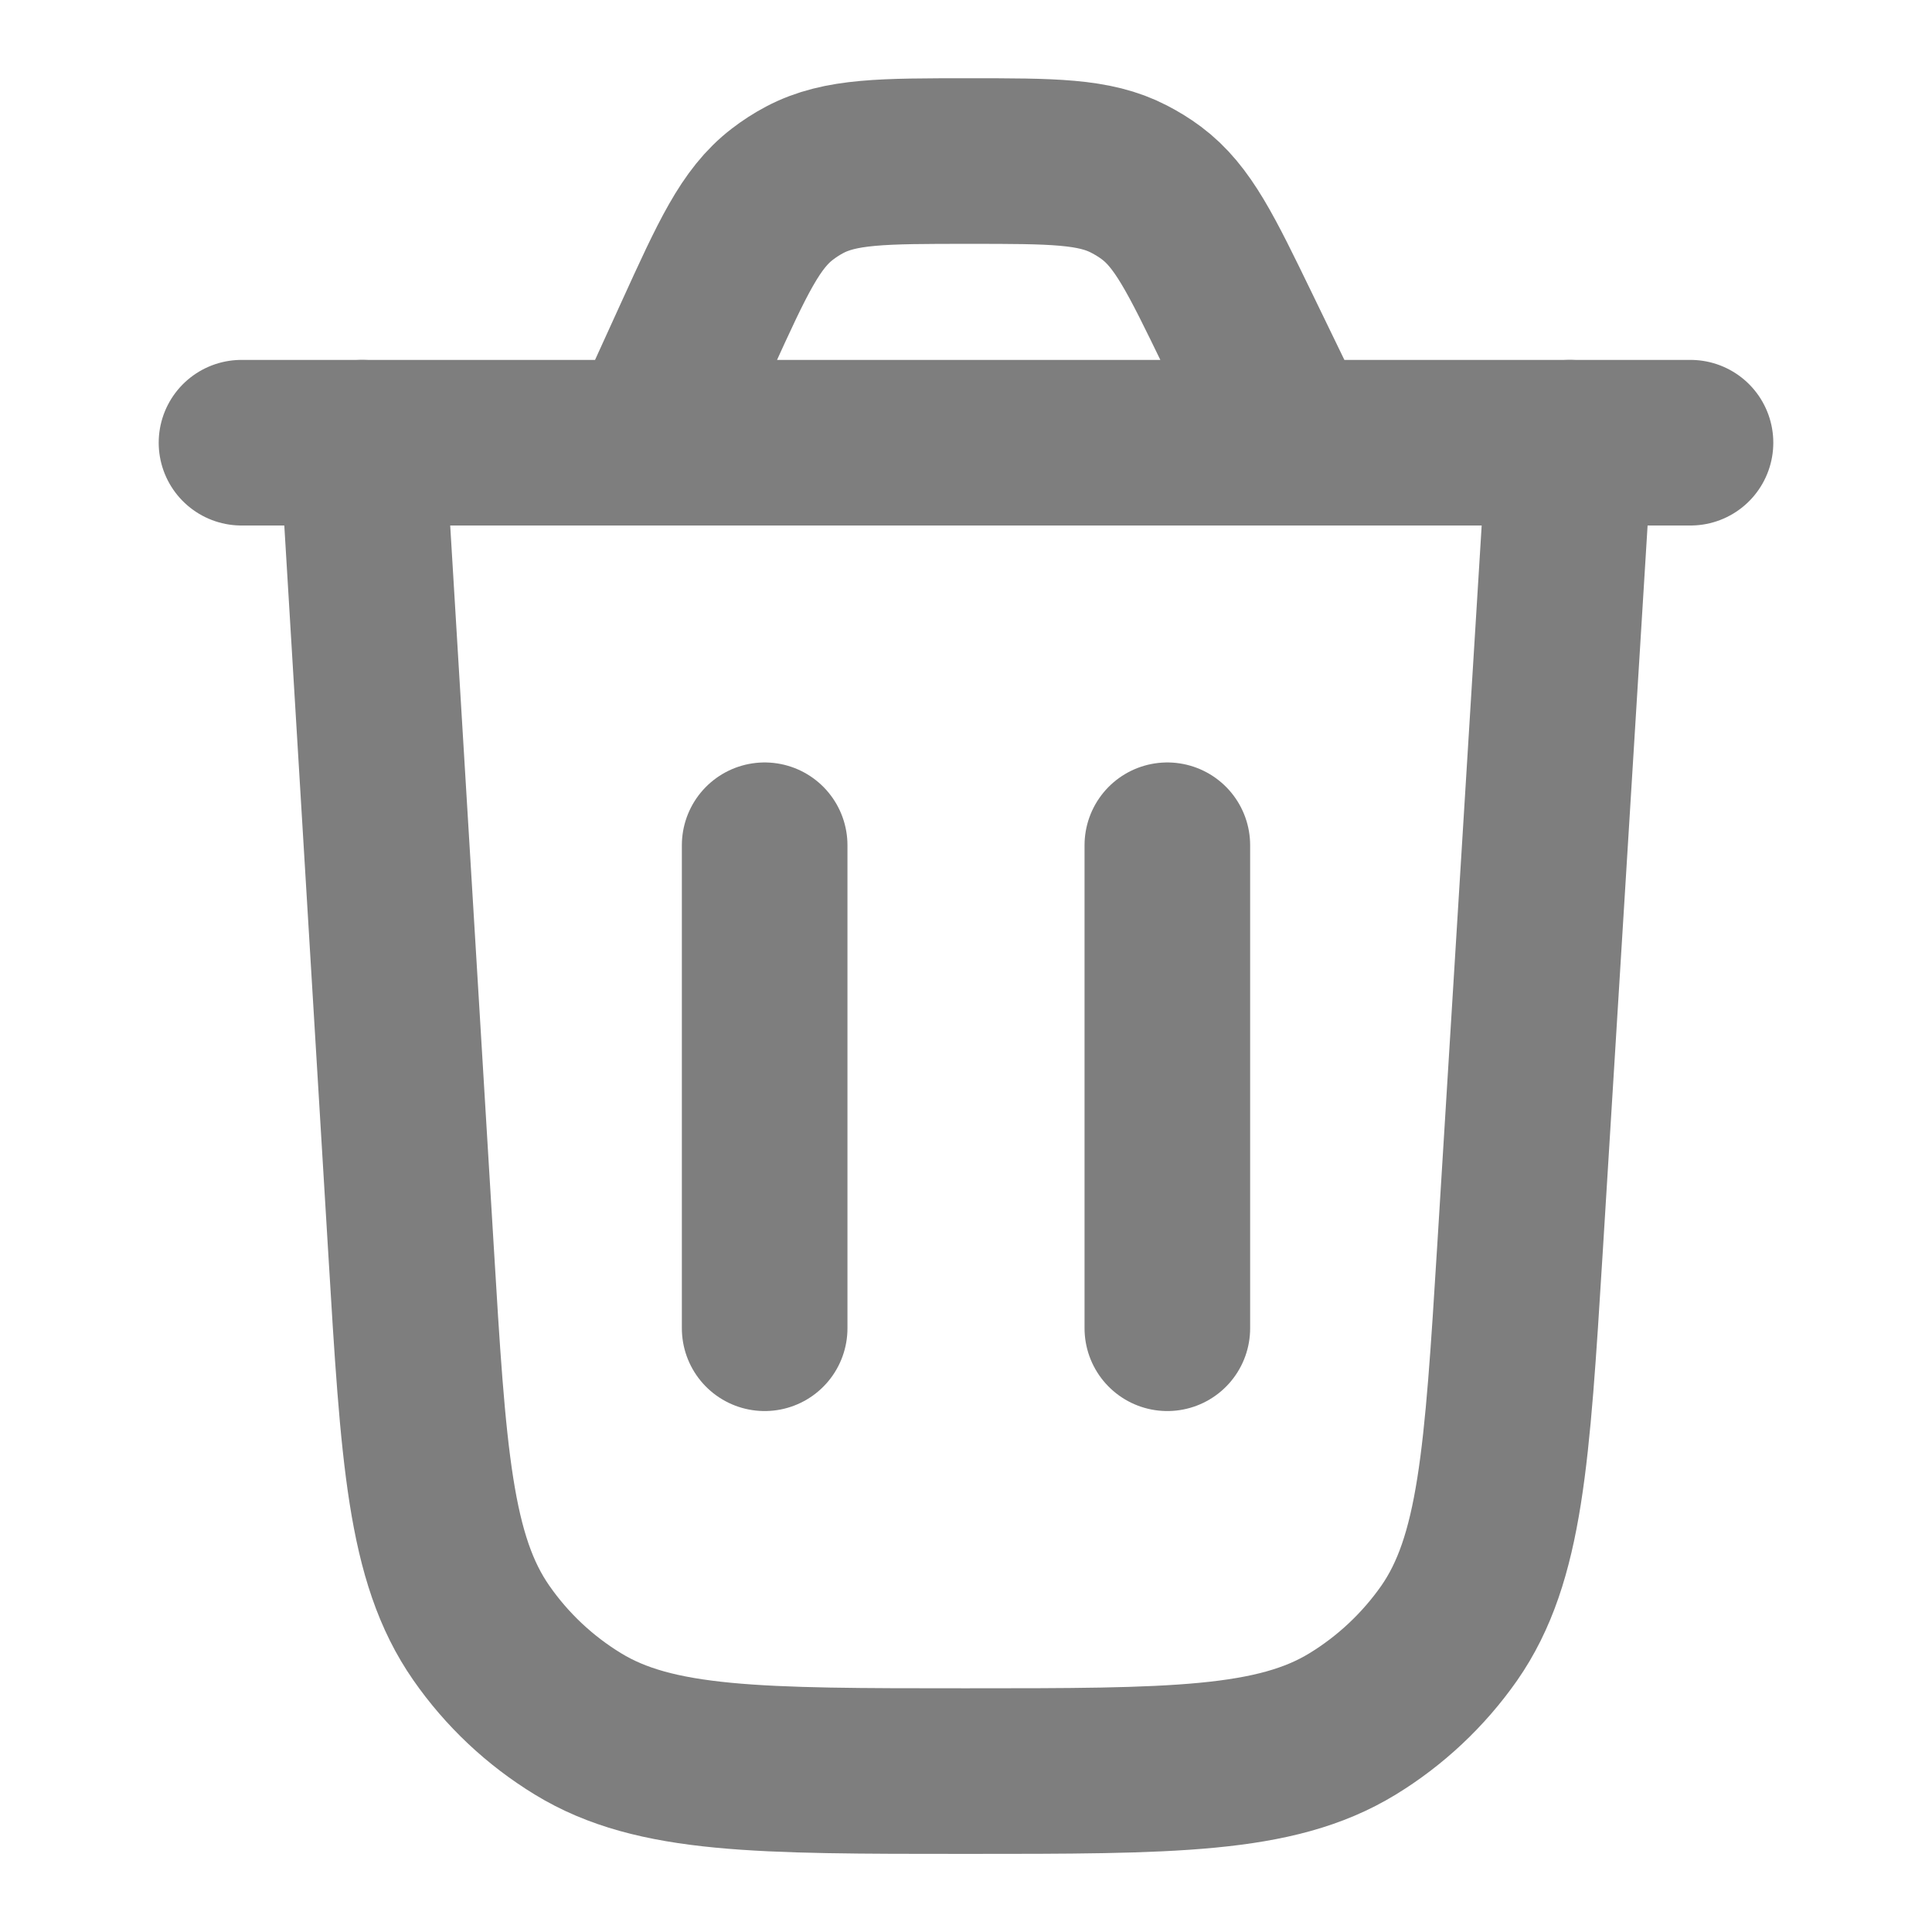
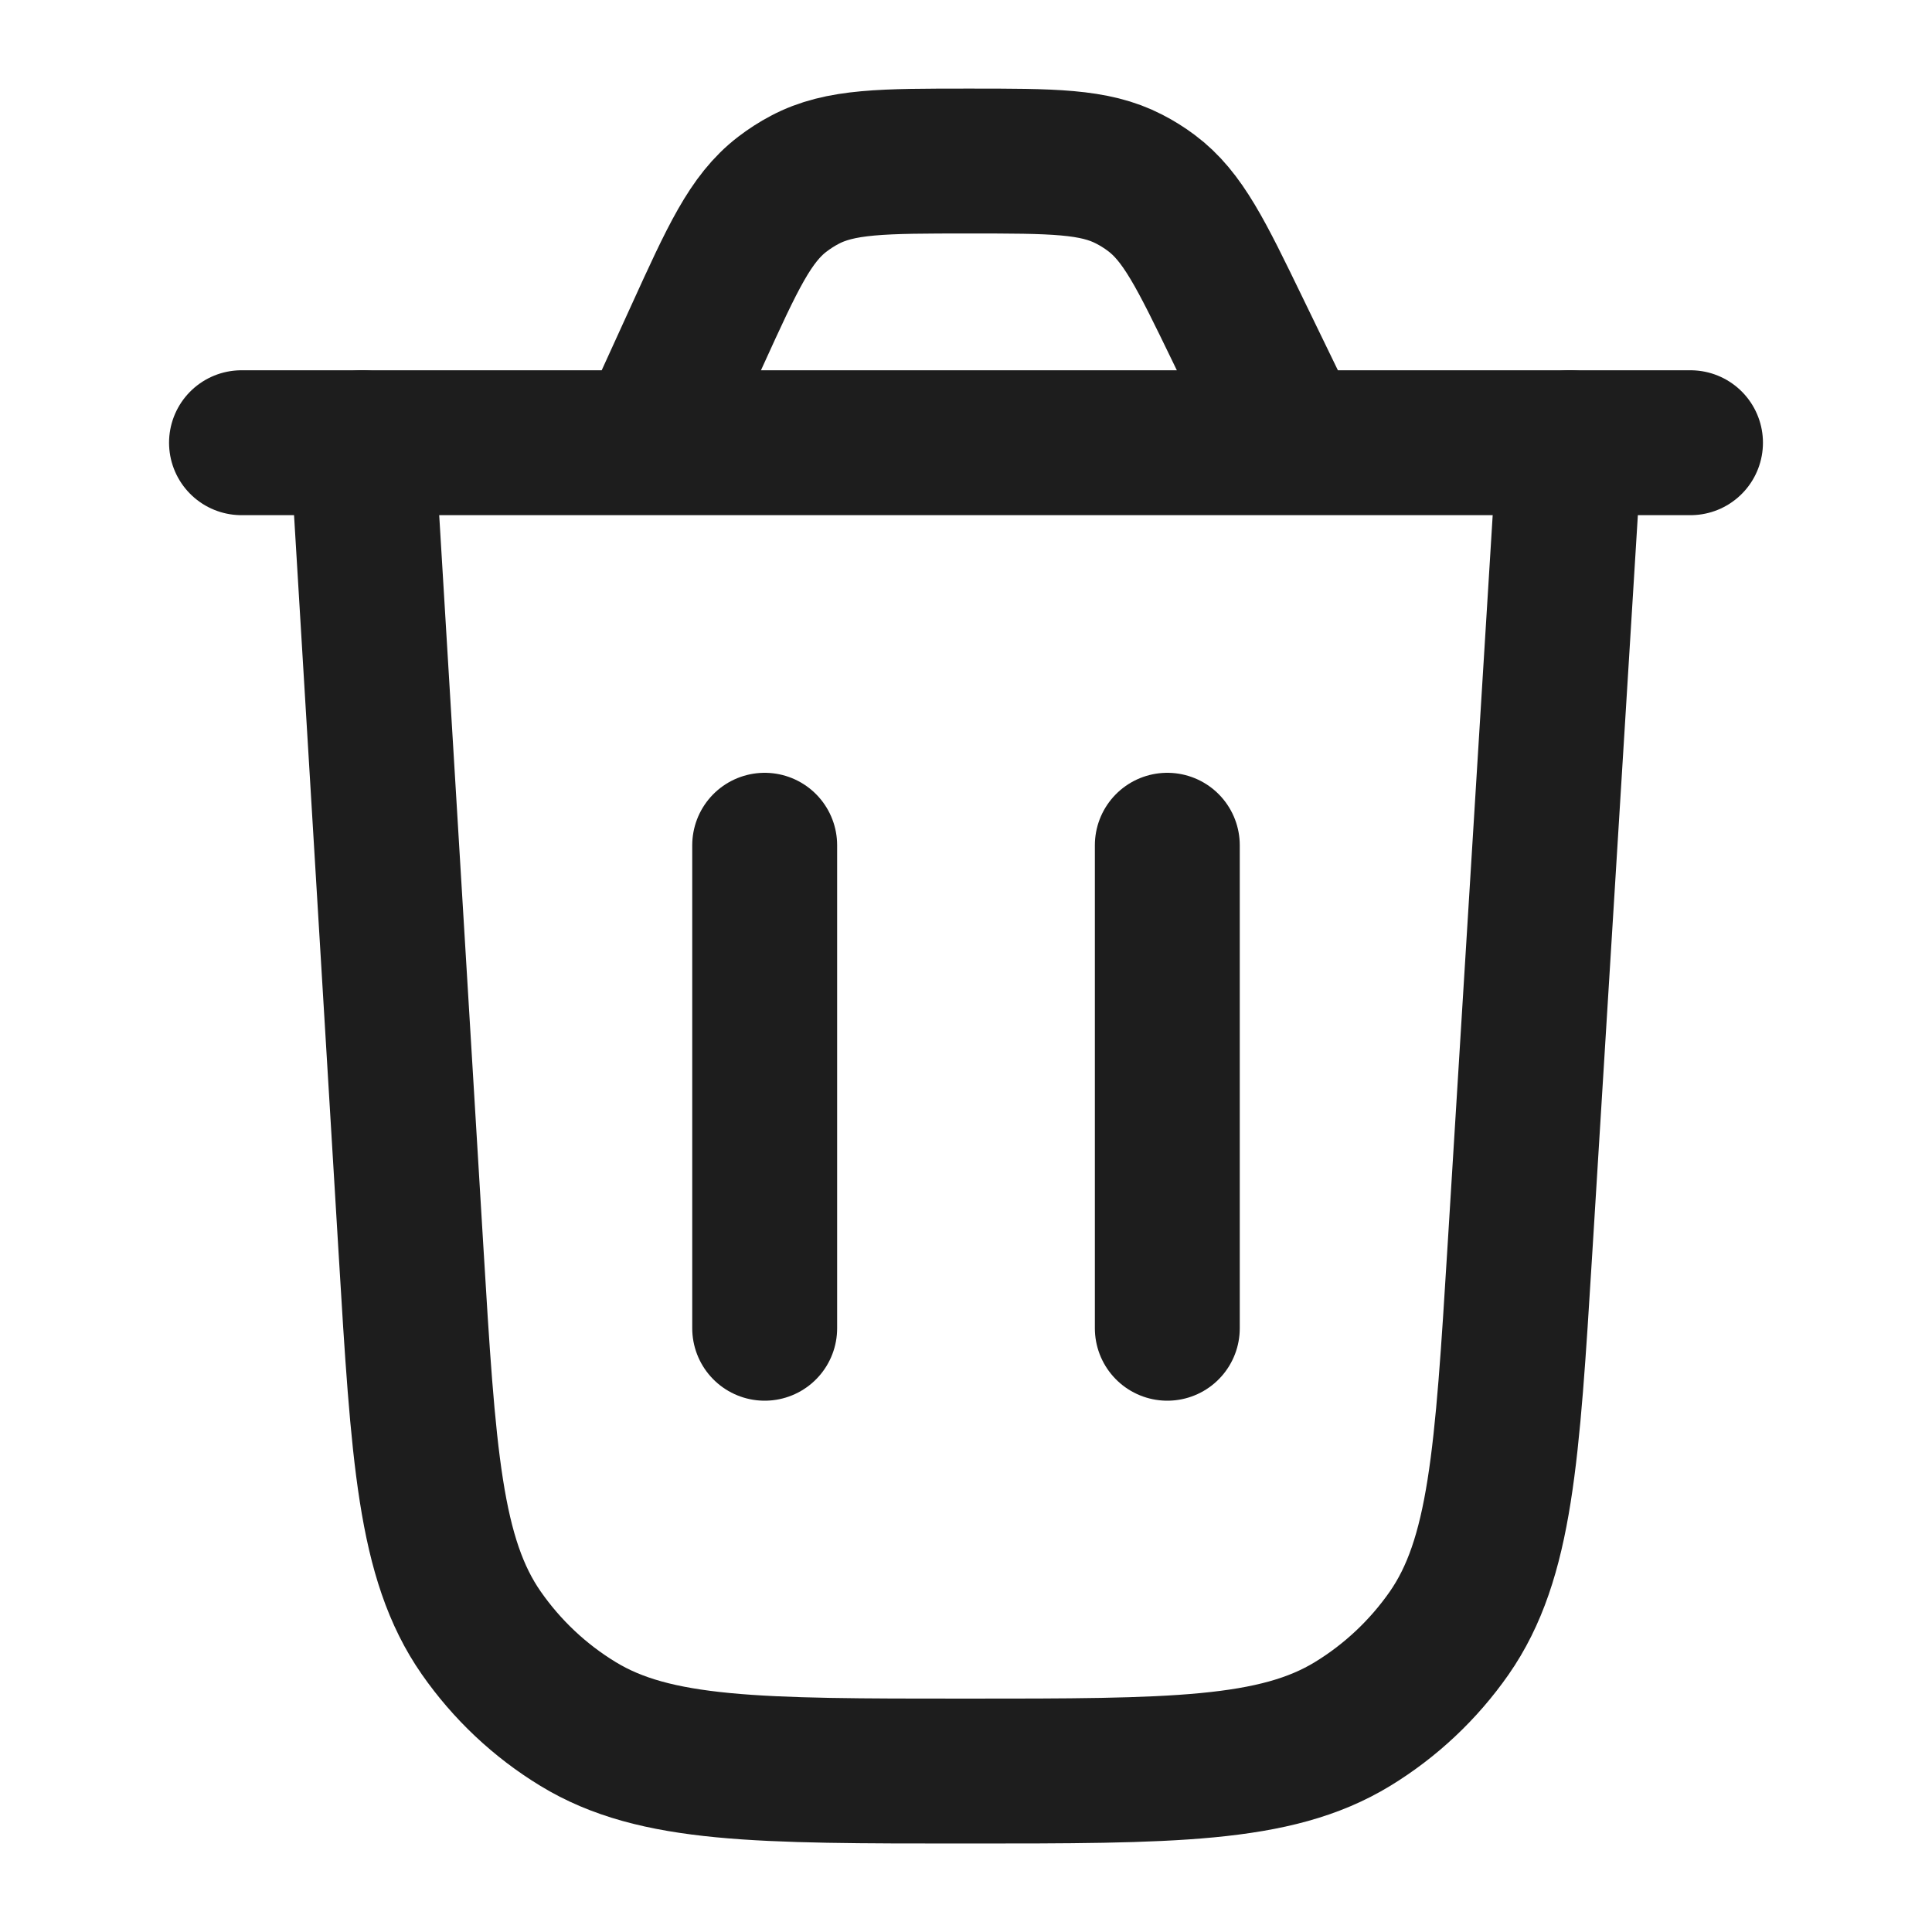
- <svg xmlns="http://www.w3.org/2000/svg" width="14" height="14" viewBox="0 0 14 14" fill="none">
-   <path d="M11.375 3.208L11.014 9.056C10.921 10.551 10.875 11.298 10.501 11.835C10.315 12.1 10.077 12.324 9.8 12.493C9.241 12.834 8.493 12.834 6.996 12.834C5.497 12.834 4.747 12.834 4.188 12.492C3.911 12.323 3.673 12.099 3.488 11.833C3.113 11.295 3.068 10.547 2.978 9.051L2.625 3.208" stroke="#7E7E7E" stroke-width="1.2" stroke-linecap="round" />
-   <path d="M1.75 3.208H12.25M9.366 3.208L8.968 2.387C8.703 1.841 8.571 1.568 8.343 1.398C8.292 1.36 8.238 1.327 8.182 1.298C7.93 1.167 7.627 1.167 7.02 1.167C6.398 1.167 6.088 1.167 5.831 1.303C5.774 1.333 5.72 1.368 5.668 1.408C5.438 1.585 5.309 1.867 5.051 2.433L4.698 3.208" stroke="#7E7E7E" stroke-width="1.2" stroke-linecap="round" />
-   <path d="M5.541 9.625V6.125" stroke="#7E7E7E" stroke-width="1.2" stroke-linecap="round" />
-   <path d="M8.459 9.625V6.125" stroke="#7E7E7E" stroke-width="1.2" stroke-linecap="round" />
+ <svg xmlns="http://www.w3.org/2000/svg" width="20" height="20" viewBox="0 0 20 20" fill="none">
+   <path d="M16.25 4.583L15.734 12.938C15.602 15.072 15.536 16.139 15.001 16.907C14.736 17.286 14.396 17.606 14.001 17.847C13.202 18.334 12.133 18.334 9.994 18.334C7.853 18.334 6.782 18.334 5.983 17.846C5.587 17.605 5.247 17.284 4.982 16.904C4.447 16.136 4.383 15.067 4.254 12.93L3.75 4.583" stroke="#1D1D1D" stroke-width="1.5" stroke-linecap="round" />
+   <path d="M2.5 4.583H17.5M13.38 4.583L12.811 3.41C12.433 2.63 12.244 2.24 11.918 1.997C11.846 1.943 11.769 1.895 11.689 1.854C11.328 1.667 10.895 1.667 10.029 1.667C9.141 1.667 8.697 1.667 8.33 1.862C8.248 1.905 8.171 1.955 8.098 2.011C7.768 2.264 7.584 2.668 7.216 3.476L6.711 4.583" stroke="#1D1D1D" stroke-width="1.5" stroke-linecap="round" />
+   <path d="M7.916 13.75V8.75" stroke="#1D1D1D" stroke-width="1.5" stroke-linecap="round" />
+   <path d="M12.084 13.75V8.75" stroke="#1D1D1D" stroke-width="1.5" stroke-linecap="round" />
</svg>
